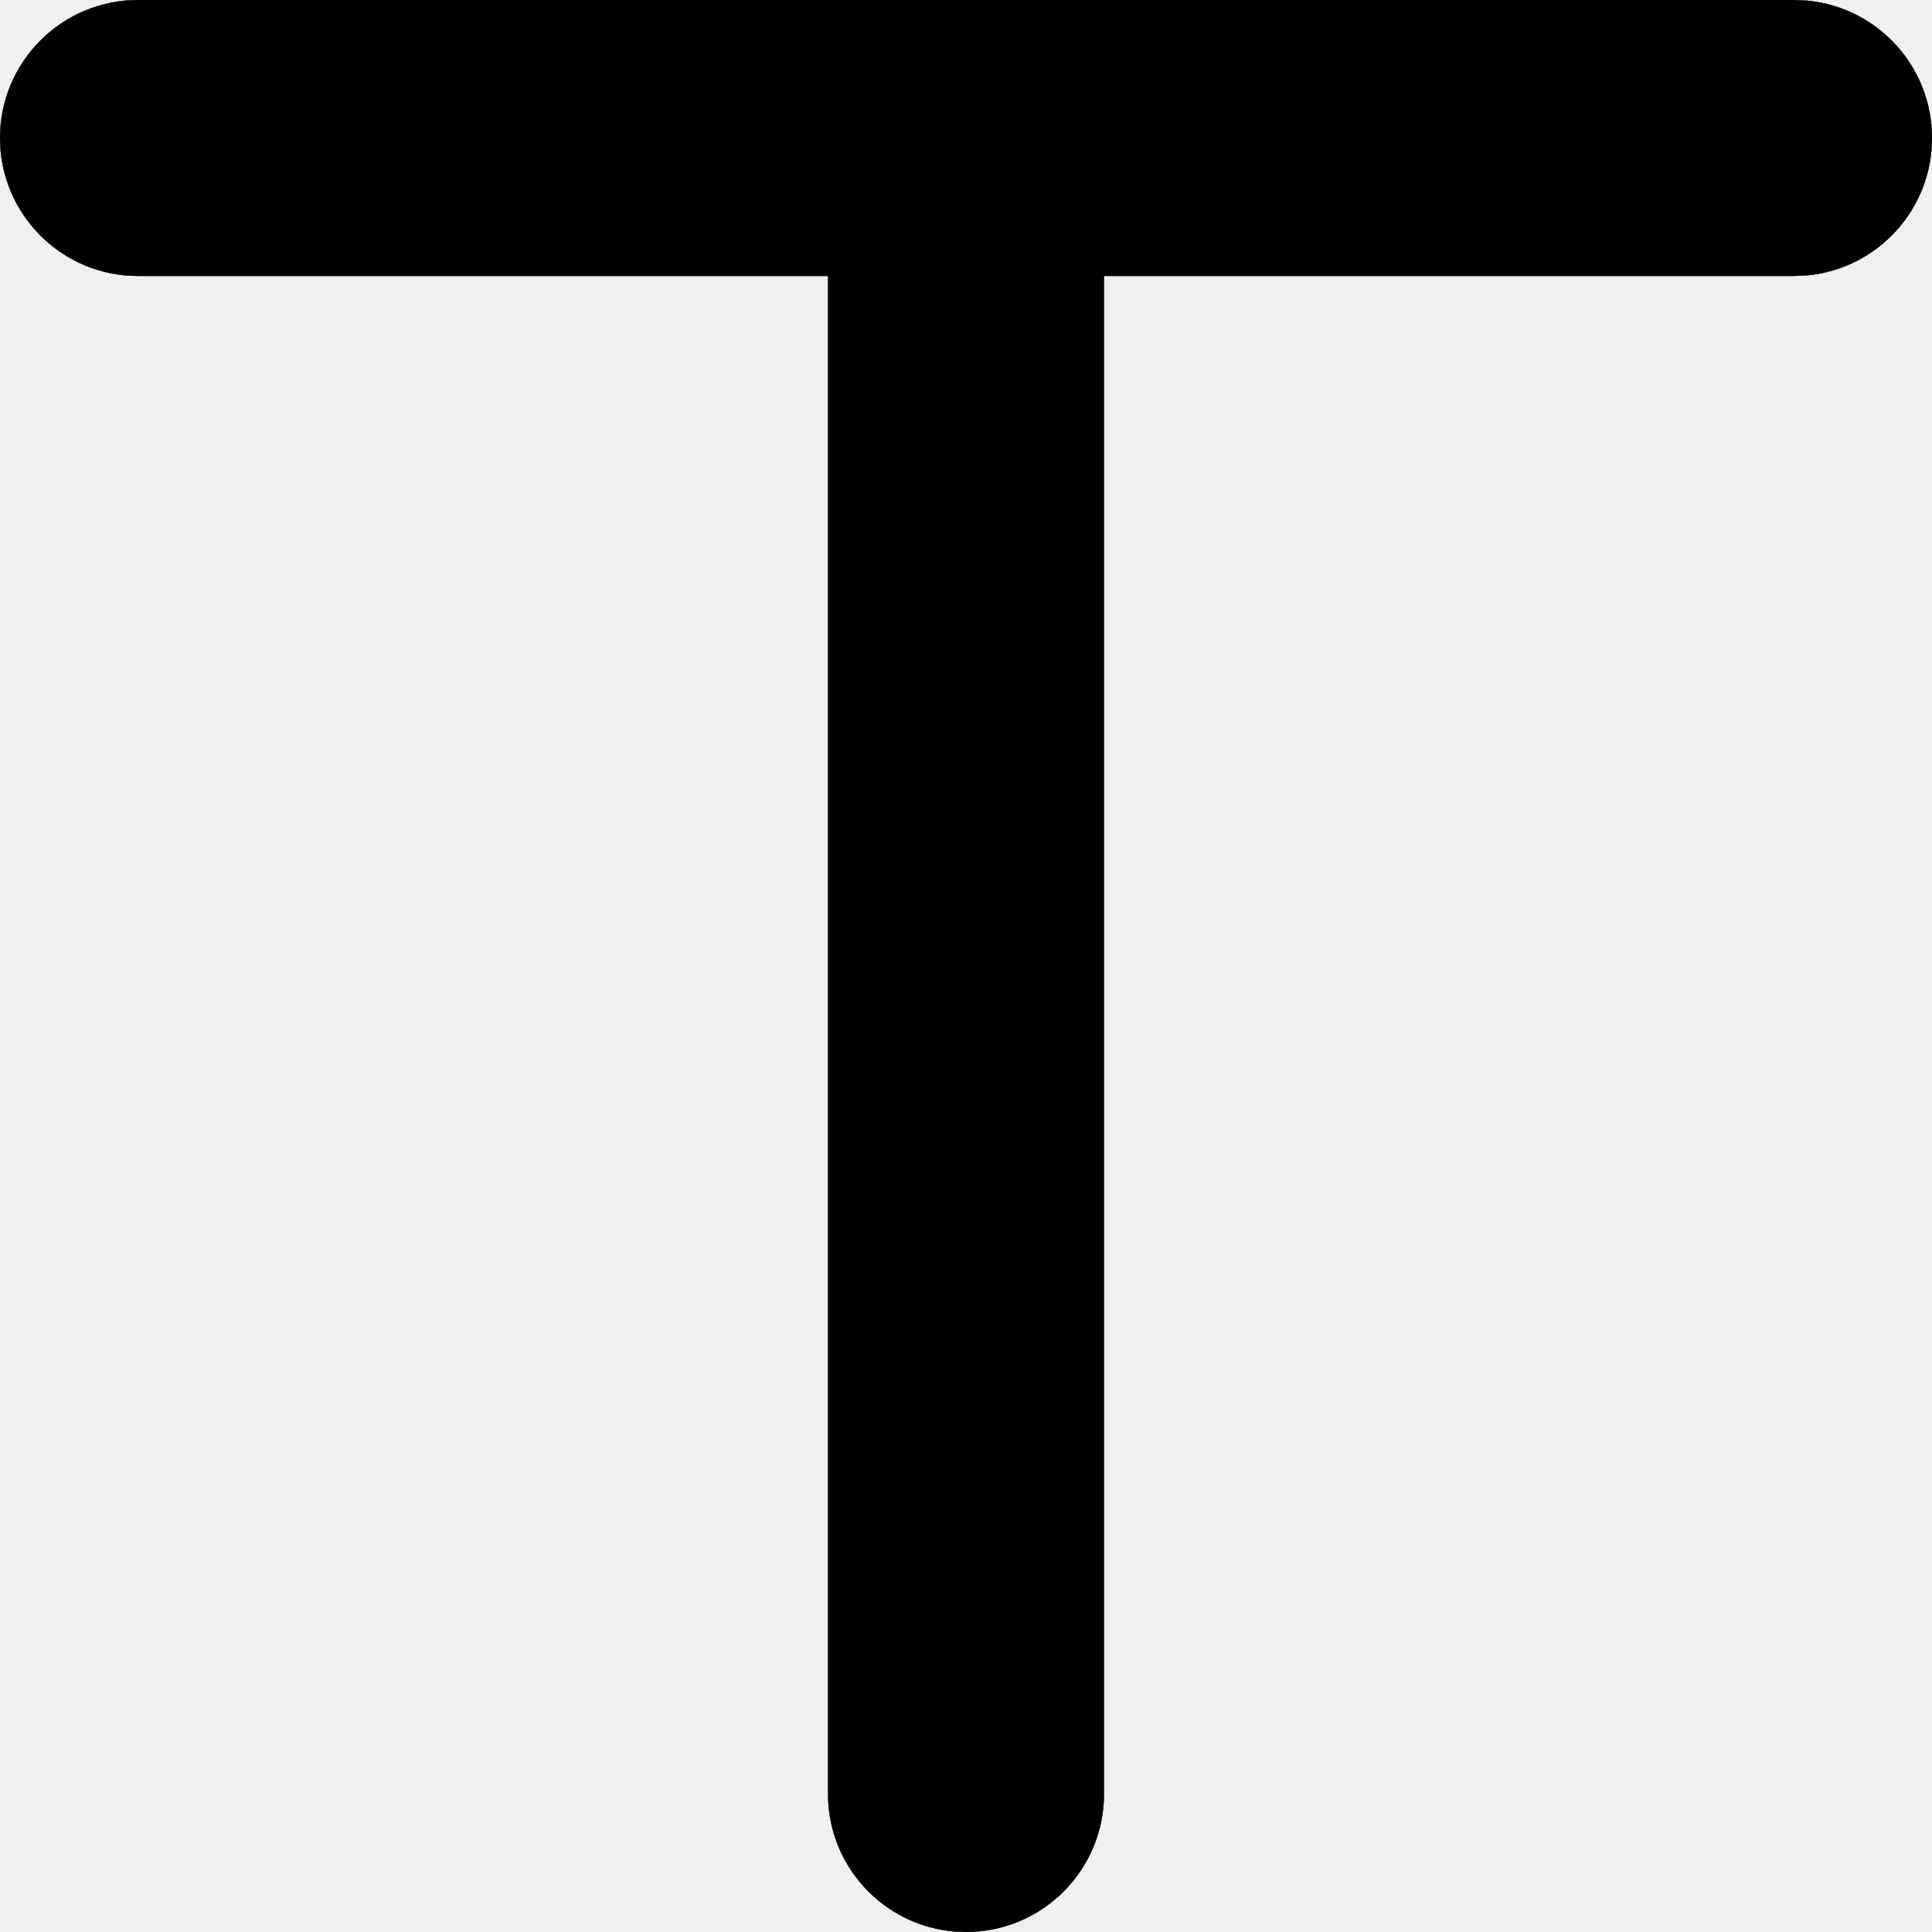
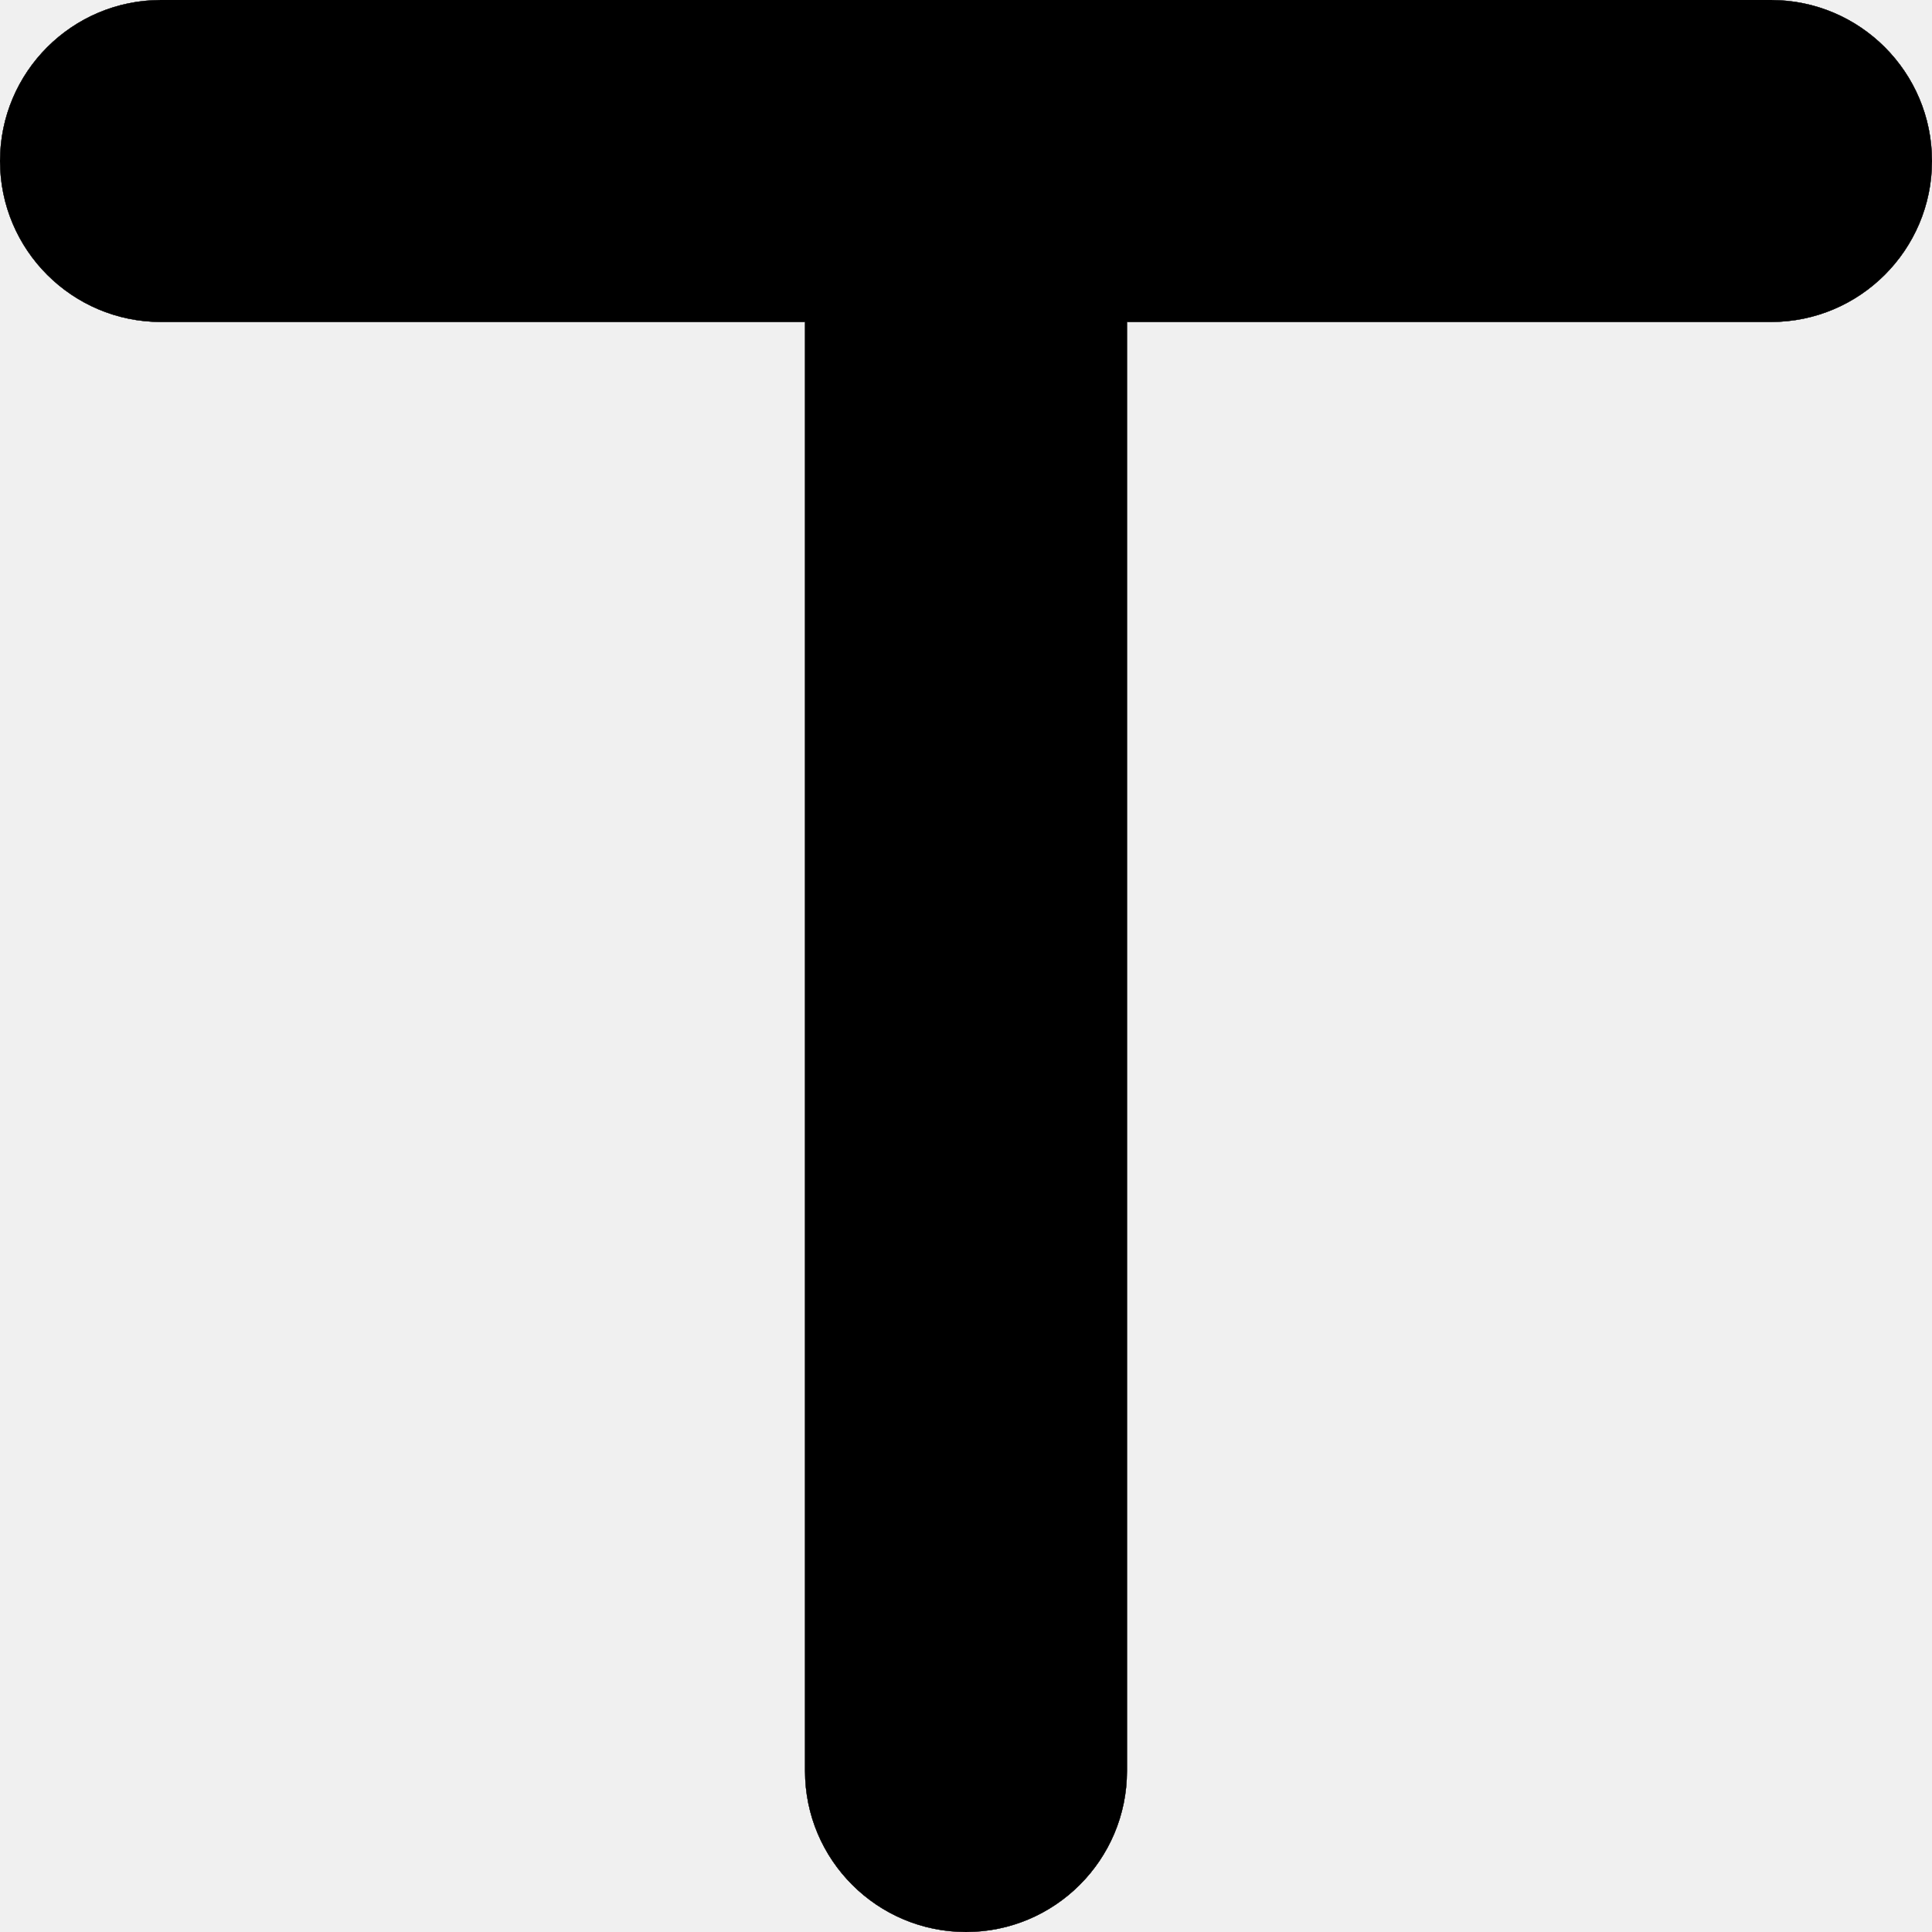
- <svg xmlns="http://www.w3.org/2000/svg" width="14" height="14" viewBox="0 0 14 14" fill="none">
-   <path d="M6 13V2H1C0.448 2 0 1.552 0 1C0 0.448 0.448 0 1 0H13L13.102 0.005C13.607 0.056 14 0.482 14 1C14 1.518 13.607 1.944 13.102 1.995L13 2H8V13C8 13.552 7.552 14 7 14C6.448 14 6 13.552 6 13Z" fill="black" style="mix-blend-mode:overlay" />
-   <path d="M6 13V2H1C0.448 2 0 1.552 0 1C0 0.448 0.448 0 1 0H13L13.102 0.005C13.607 0.056 14 0.482 14 1C14 1.518 13.607 1.944 13.102 1.995L13 2H8V13C8 13.552 7.552 14 7 14C6.448 14 6 13.552 6 13Z" fill="black" fill-opacity="0.983" />
-   <path d="M6 13V2H1C0.448 2 0 1.552 0 1C0 0.448 0.448 0 1 0H13L13.102 0.005C13.607 0.056 14 0.482 14 1C14 1.518 13.607 1.944 13.102 1.995L13 2H8V13C8 13.552 7.552 14 7 14C6.448 14 6 13.552 6 13Z" fill="white" style="mix-blend-mode:difference" />
-   <path d="M6 13V2H1C0.448 2 0 1.552 0 1C0 0.448 0.448 0 1 0H13L13.102 0.005C13.607 0.056 14 0.482 14 1C14 1.518 13.607 1.944 13.102 1.995L13 2H8V13C8 13.552 7.552 14 7 14C6.448 14 6 13.552 6 13Z" fill="black" style="mix-blend-mode:saturation" />
-   <path d="M6 13V2H1C0.448 2 0 1.552 0 1C0 0.448 0.448 0 1 0H13L13.102 0.005C13.607 0.056 14 0.482 14 1C14 1.518 13.607 1.944 13.102 1.995L13 2H8V13C8 13.552 7.552 14 7 14C6.448 14 6 13.552 6 13Z" fill="black" style="mix-blend-mode:color-burn" />
+ <svg xmlns="http://www.w3.org/2000/svg" width="12" height="12" viewBox="0 0 12 12" fill="none">
+   <path d="M5 11V2H1C0.448 2 0 1.552 0 1C0 0.448 0.448 0 1 0H11C11.552 0 12 0.448 12 1C12 1.552 11.552 2 11 2H7V11C7 11.552 6.552 12 6 12C5.448 12 5 11.552 5 11Z" fill="black" style="mix-blend-mode:overlay" />
+   <path d="M5 11V2H1C0.448 2 0 1.552 0 1C0 0.448 0.448 0 1 0H11C11.552 0 12 0.448 12 1C12 1.552 11.552 2 11 2H7V11C7 11.552 6.552 12 6 12C5.448 12 5 11.552 5 11Z" fill="black" fill-opacity="0.983" />
+   <path d="M5 11V2H1C0.448 2 0 1.552 0 1C0 0.448 0.448 0 1 0H11C11.552 0 12 0.448 12 1C12 1.552 11.552 2 11 2H7V11C7 11.552 6.552 12 6 12C5.448 12 5 11.552 5 11Z" fill="white" style="mix-blend-mode:difference" />
+   <path d="M5 11V2H1C0.448 2 0 1.552 0 1C0 0.448 0.448 0 1 0H11C11.552 0 12 0.448 12 1C12 1.552 11.552 2 11 2H7V11C7 11.552 6.552 12 6 12C5.448 12 5 11.552 5 11Z" fill="black" style="mix-blend-mode:saturation" />
+   <path d="M5 11V2H1C0.448 2 0 1.552 0 1C0 0.448 0.448 0 1 0H11C11.552 0 12 0.448 12 1C12 1.552 11.552 2 11 2H7V11C7 11.552 6.552 12 6 12C5.448 12 5 11.552 5 11Z" fill="black" style="mix-blend-mode:color-burn" />
</svg>
